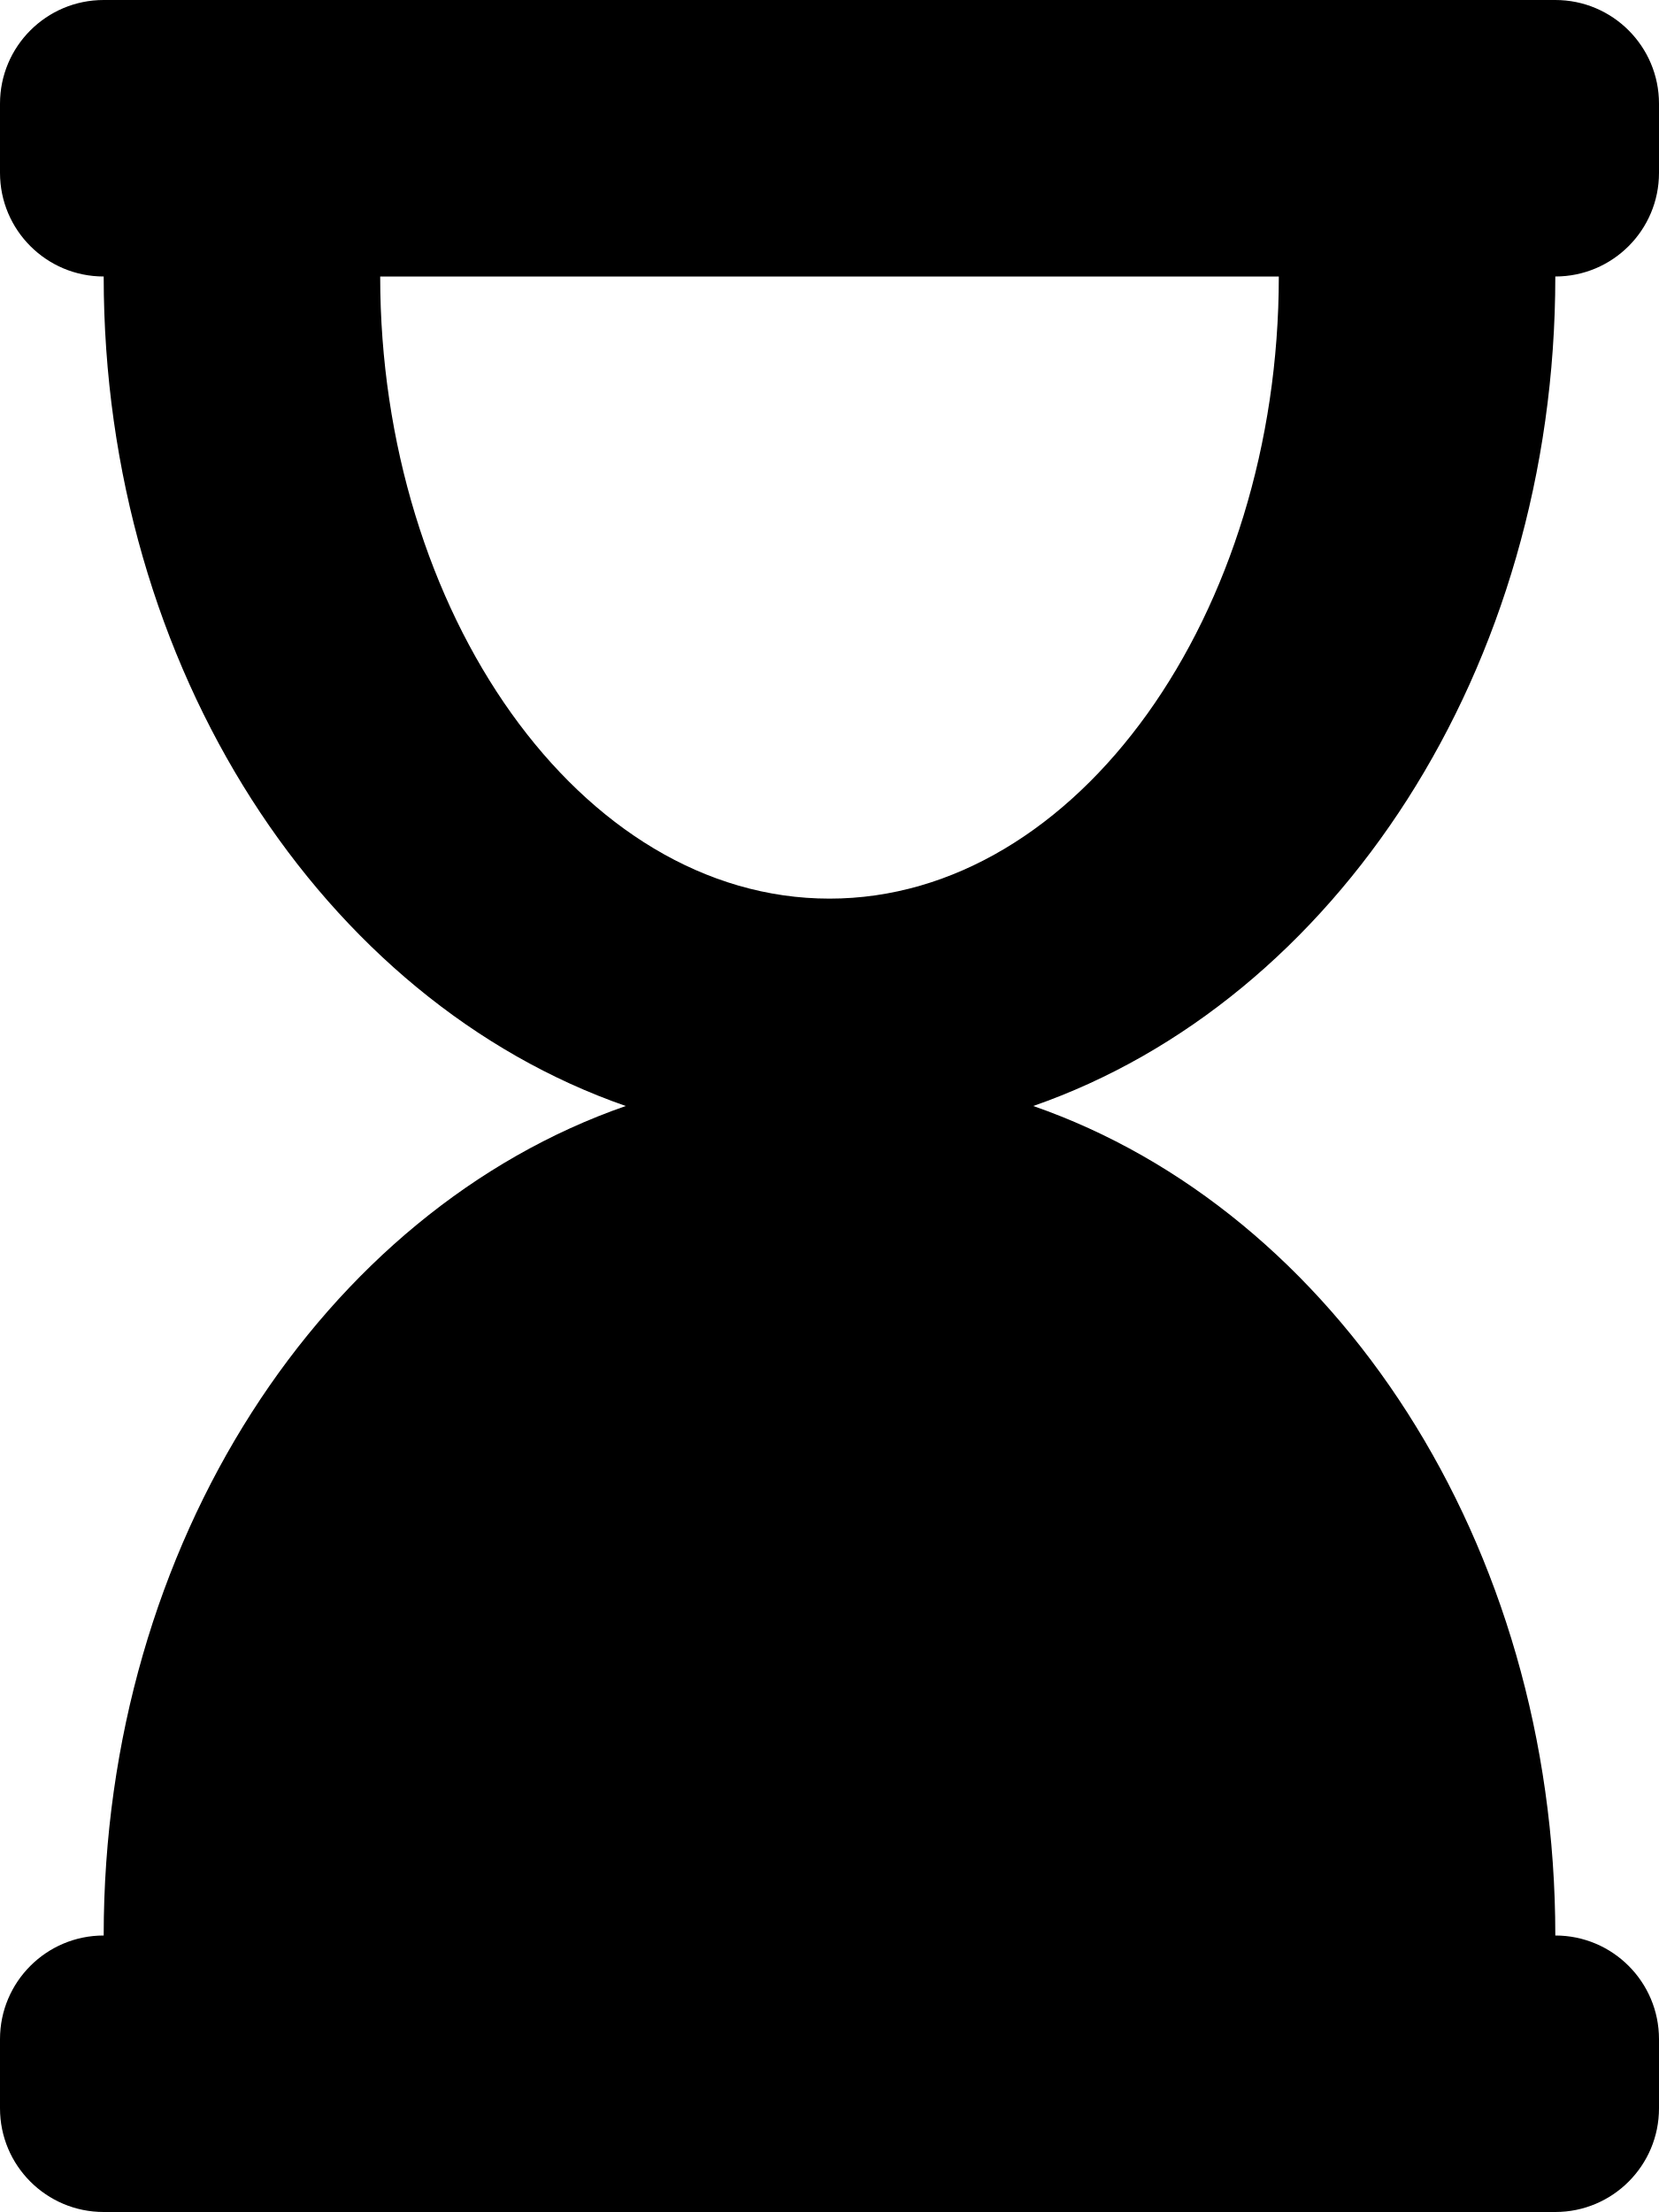
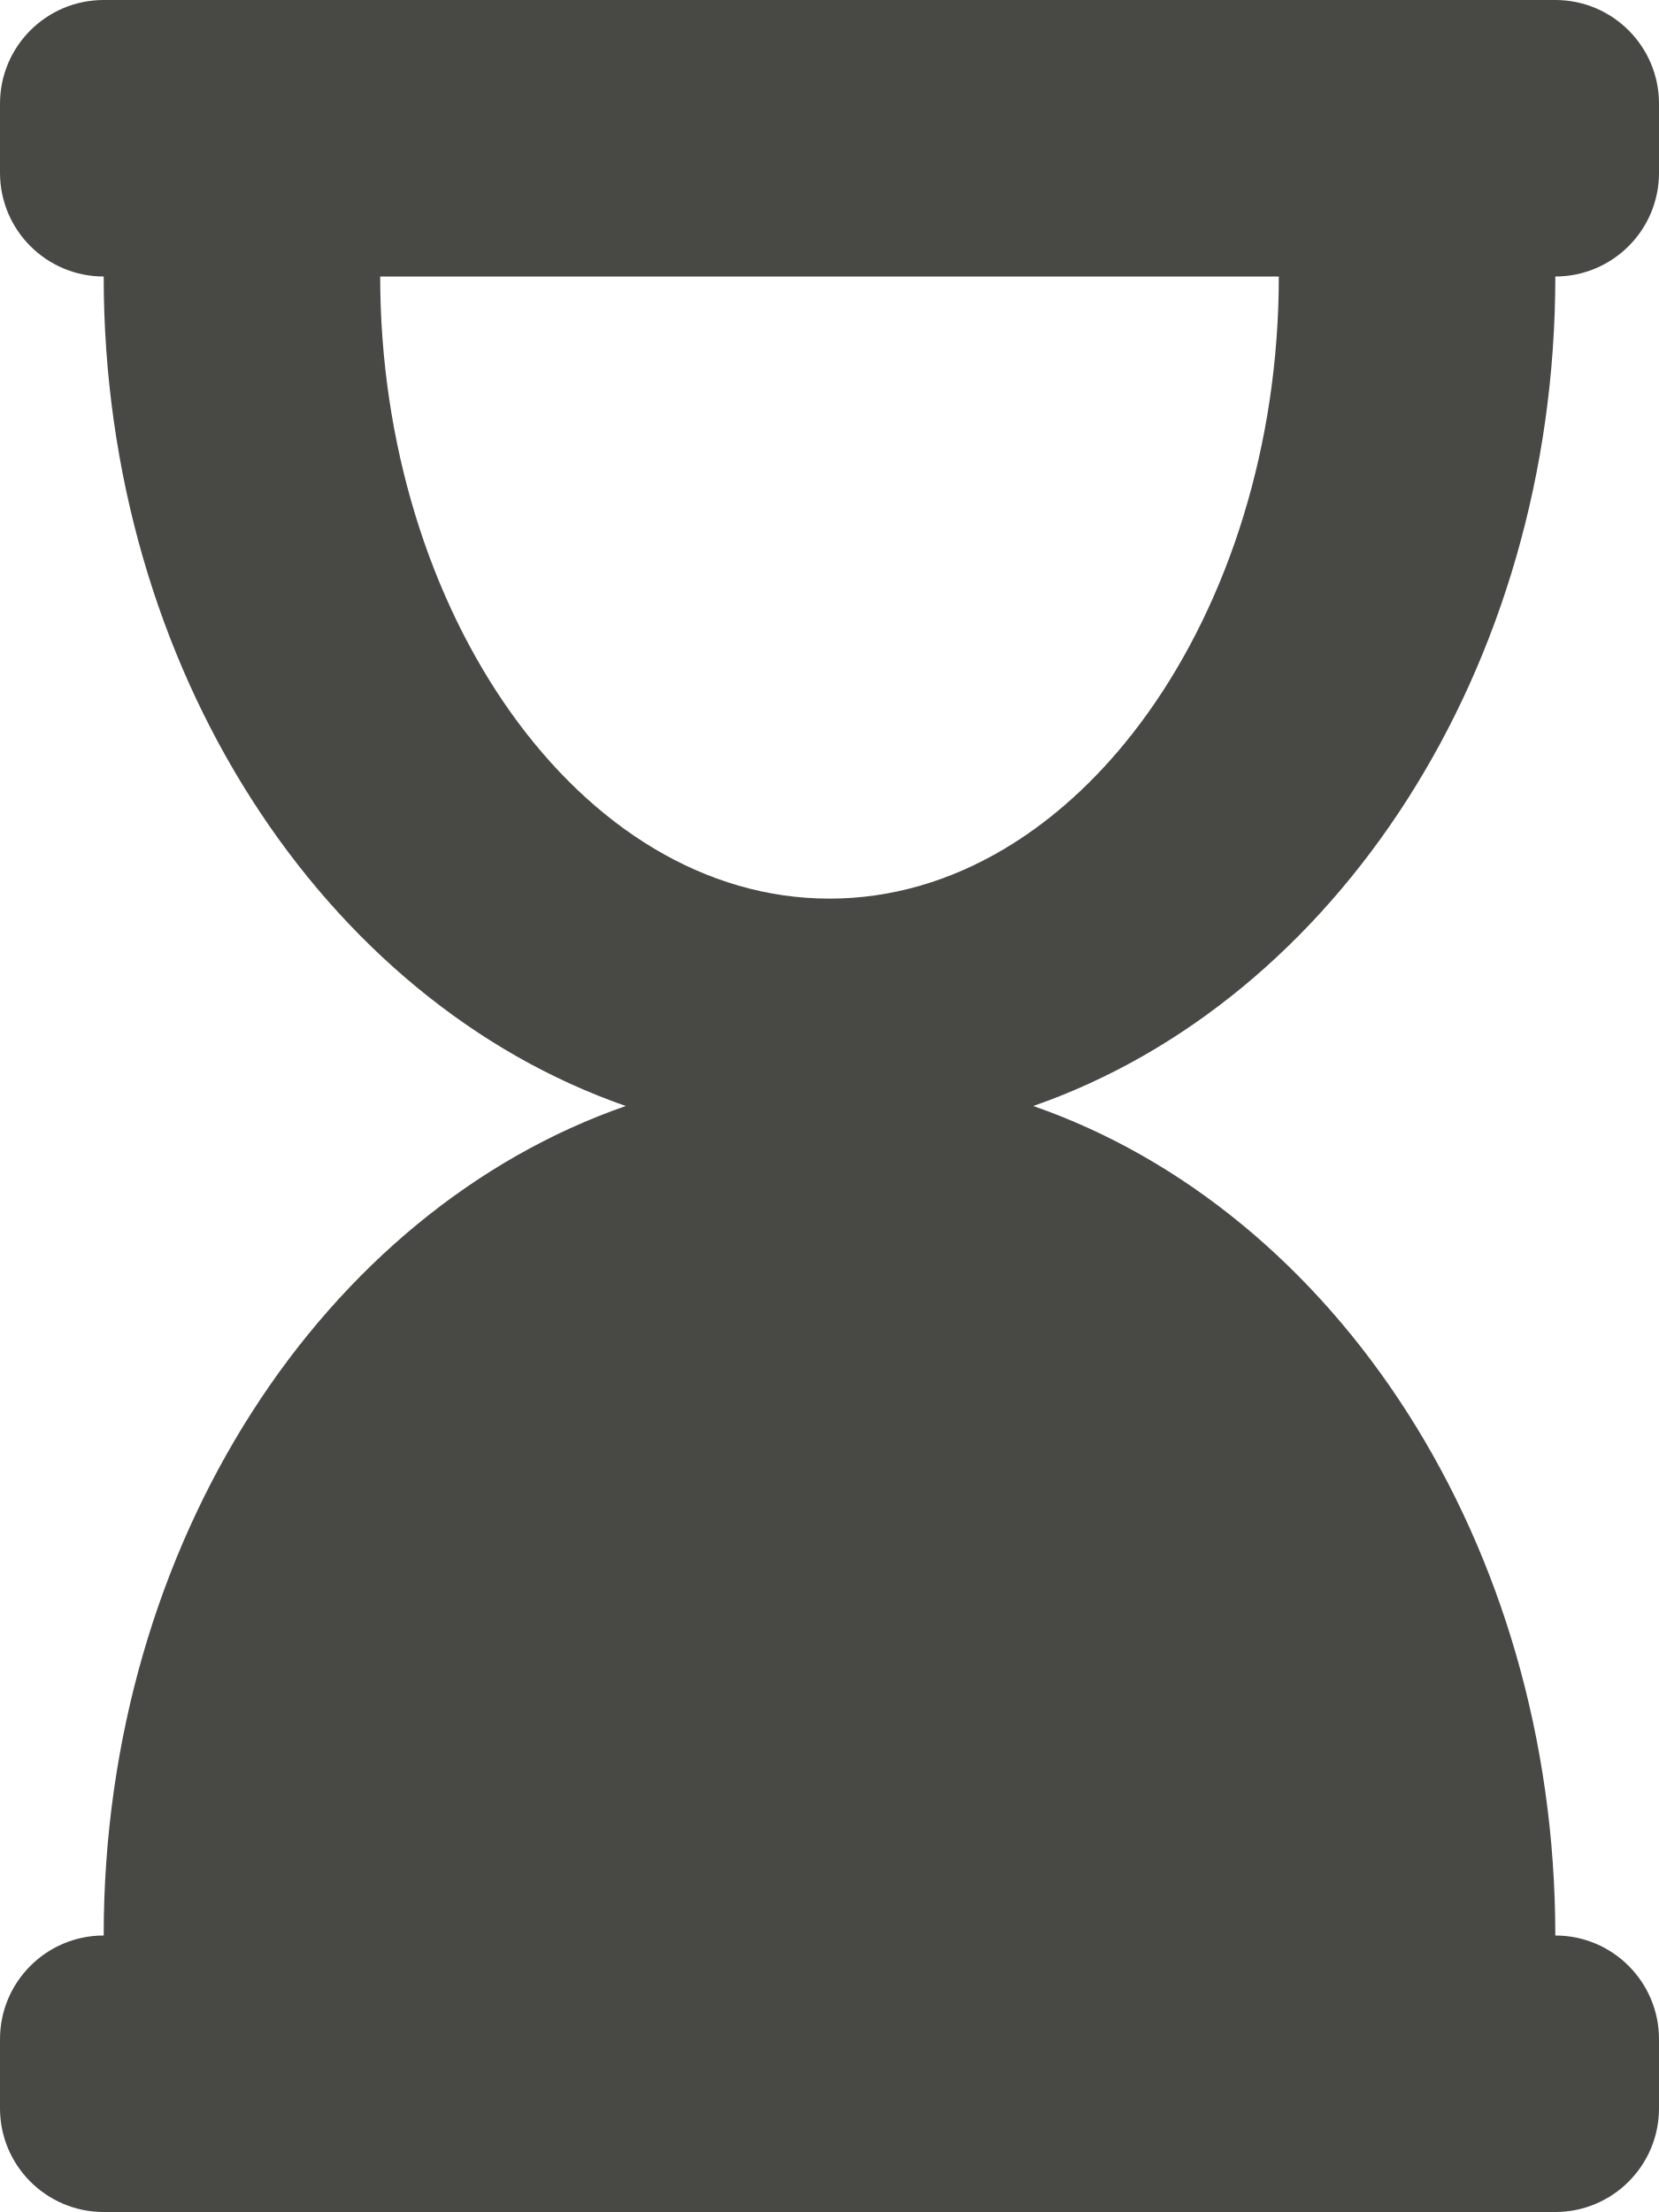
<svg xmlns="http://www.w3.org/2000/svg" viewBox="0 0 384 512">
-   <path d="M360 64c13.255 0 24-10.745 24-24V24c0-13.255-10.745-24-24-24H24C10.745 0 0 10.745 0 24v16c0 13.255 10.745 24 24 24 0 90.965 51.016 167.734 120.842 192C75.016 280.266 24 357.035 24 448c-13.255 0-24 10.745-24 24v16c0 13.255 10.745 24 24 24h336c13.255 0 24-10.745 24-24v-16c0-13.255-10.745-24-24-24 0-90.965-51.016-167.734-120.842-192C308.984 231.734 360 154.965 360 64zM192 208c-57.787 0-104-66.518-104-144h208c0 77.945-46.51 144-104 144z" />
+   <path fill="#484844" d="M360 64c13.255 0 24-10.745 24-24V24c0-13.255-10.745-24-24-24H24C10.745 0 0 10.745 0 24v16c0 13.255 10.745 24 24 24 0 90.965 51.016 167.734 120.842 192C75.016 280.266 24 357.035 24 448c-13.255 0-24 10.745-24 24v16c0 13.255 10.745 24 24 24h336c13.255 0 24-10.745 24-24v-16c0-13.255-10.745-24-24-24 0-90.965-51.016-167.734-120.842-192C308.984 231.734 360 154.965 360 64zM192 208c-57.787 0-104-66.518-104-144h208c0 77.945-46.51 144-104 144z" />
</svg>
